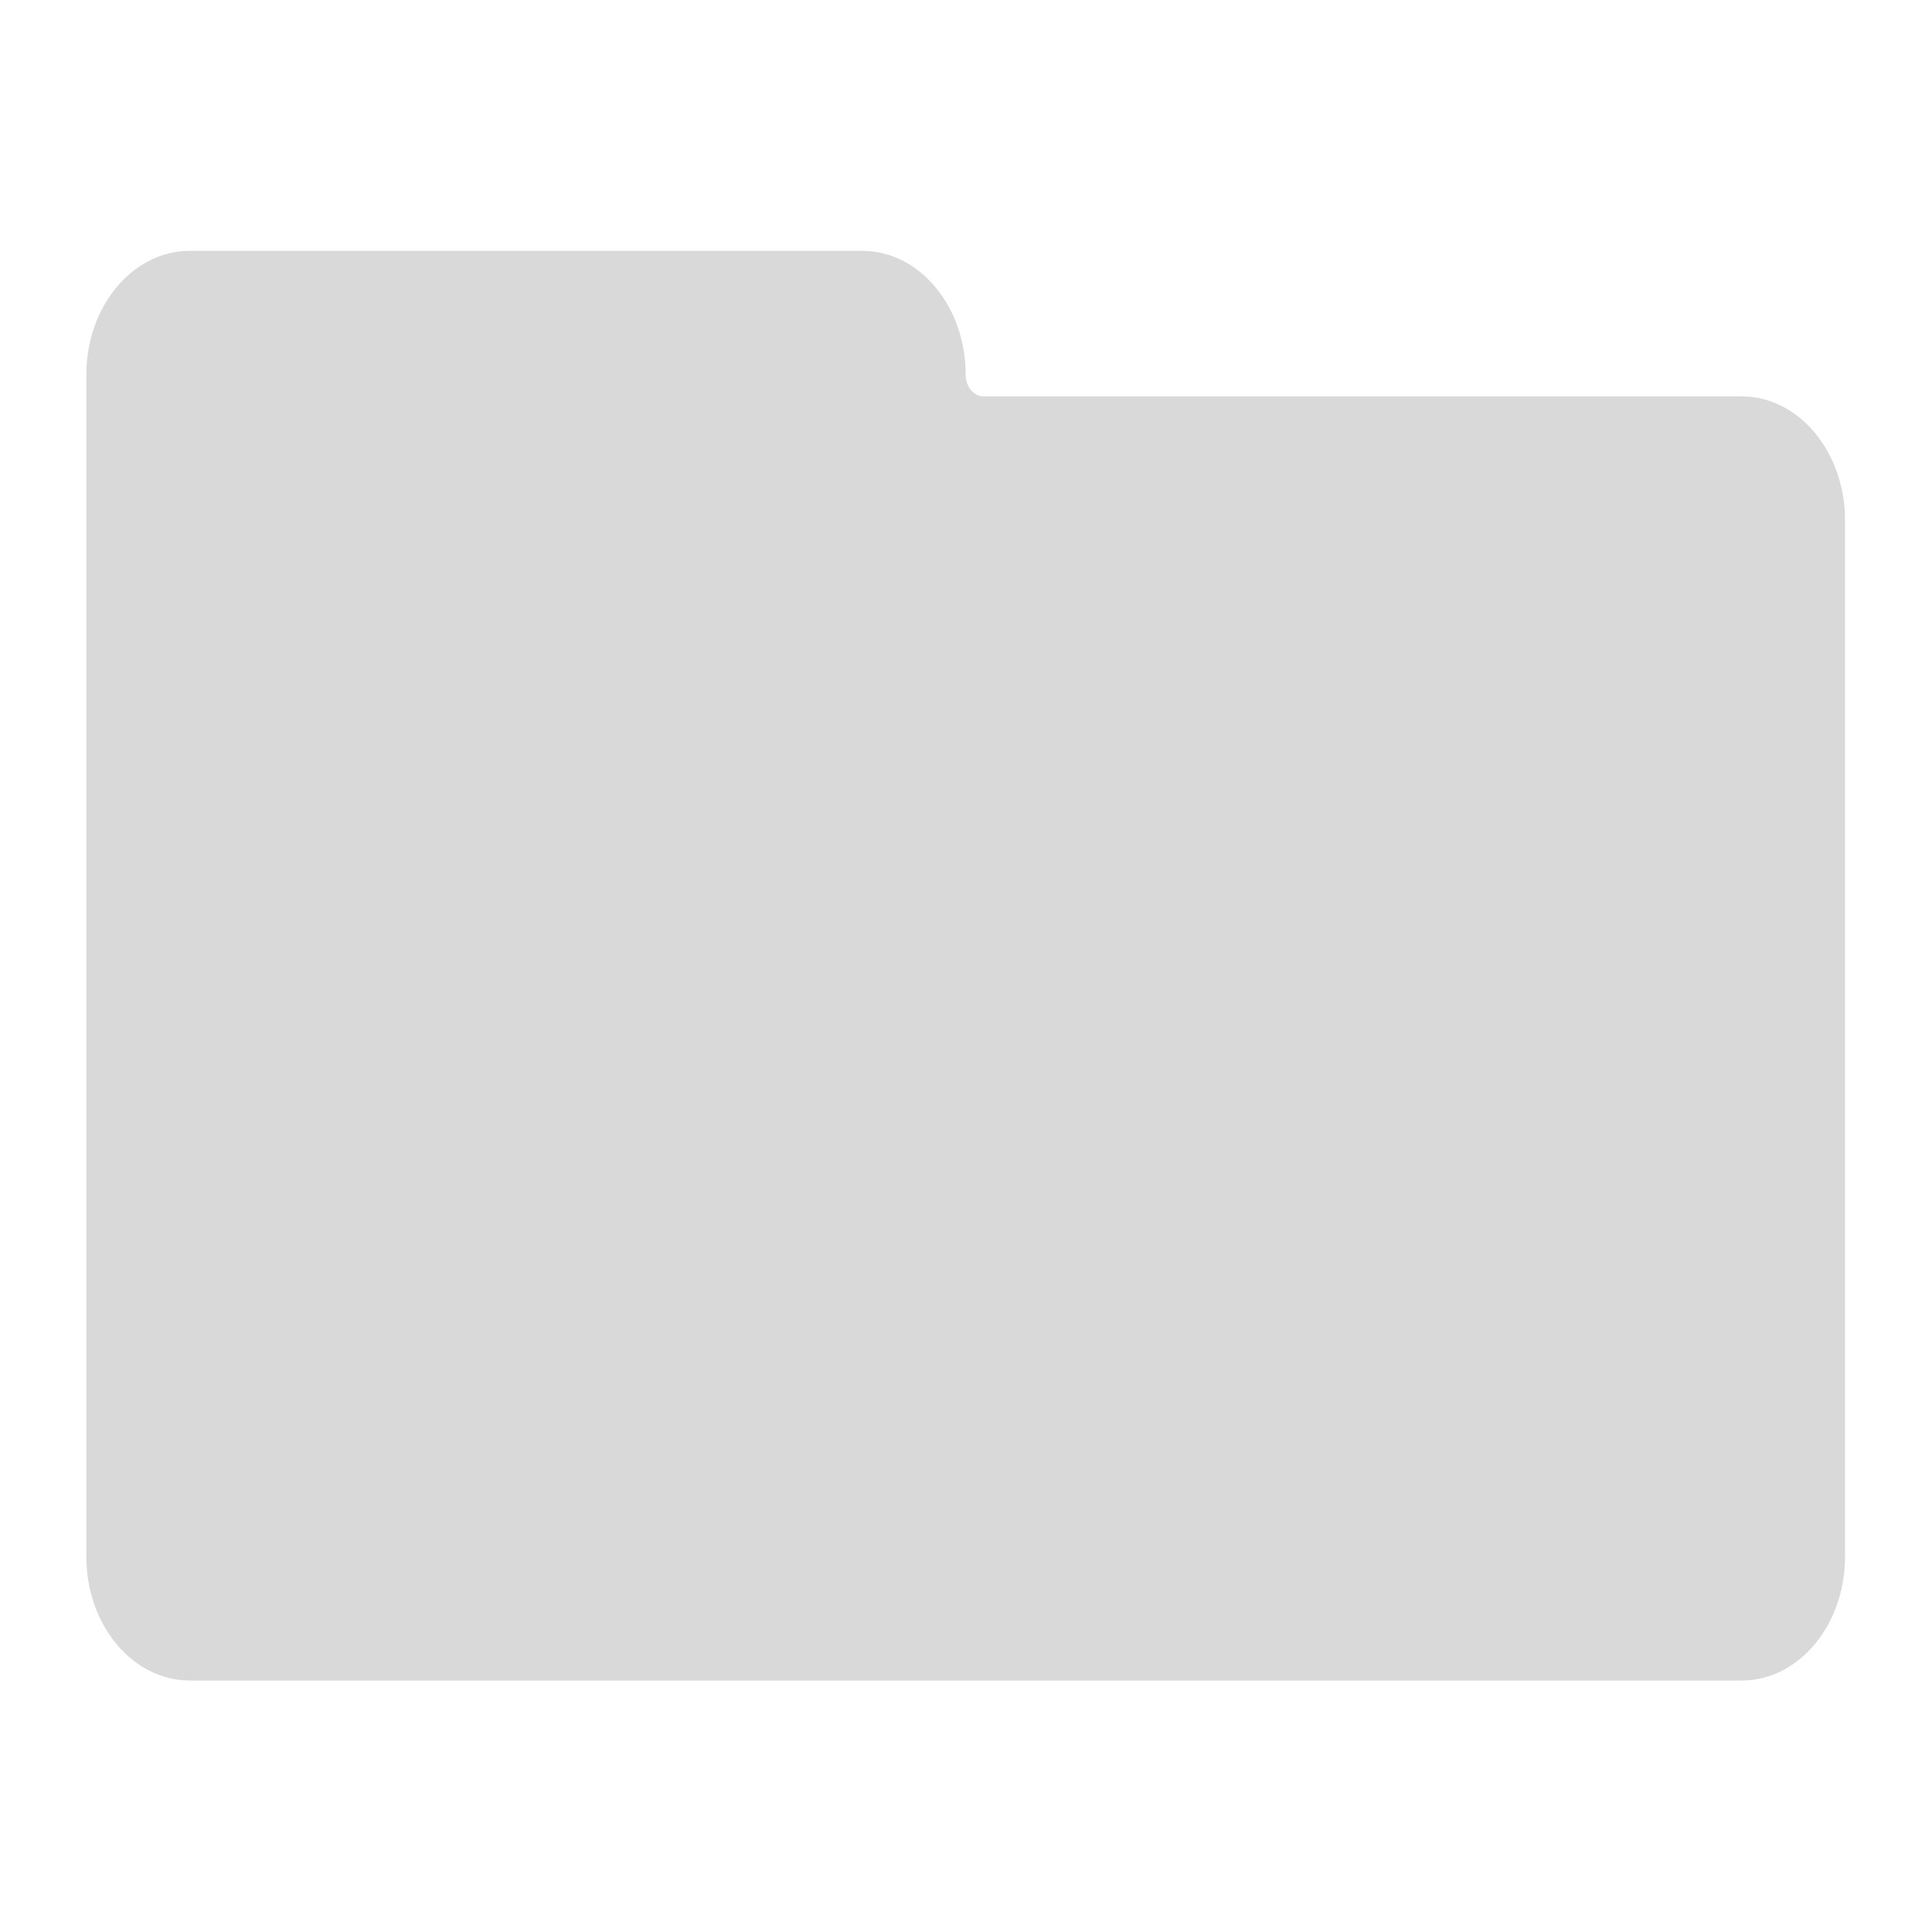
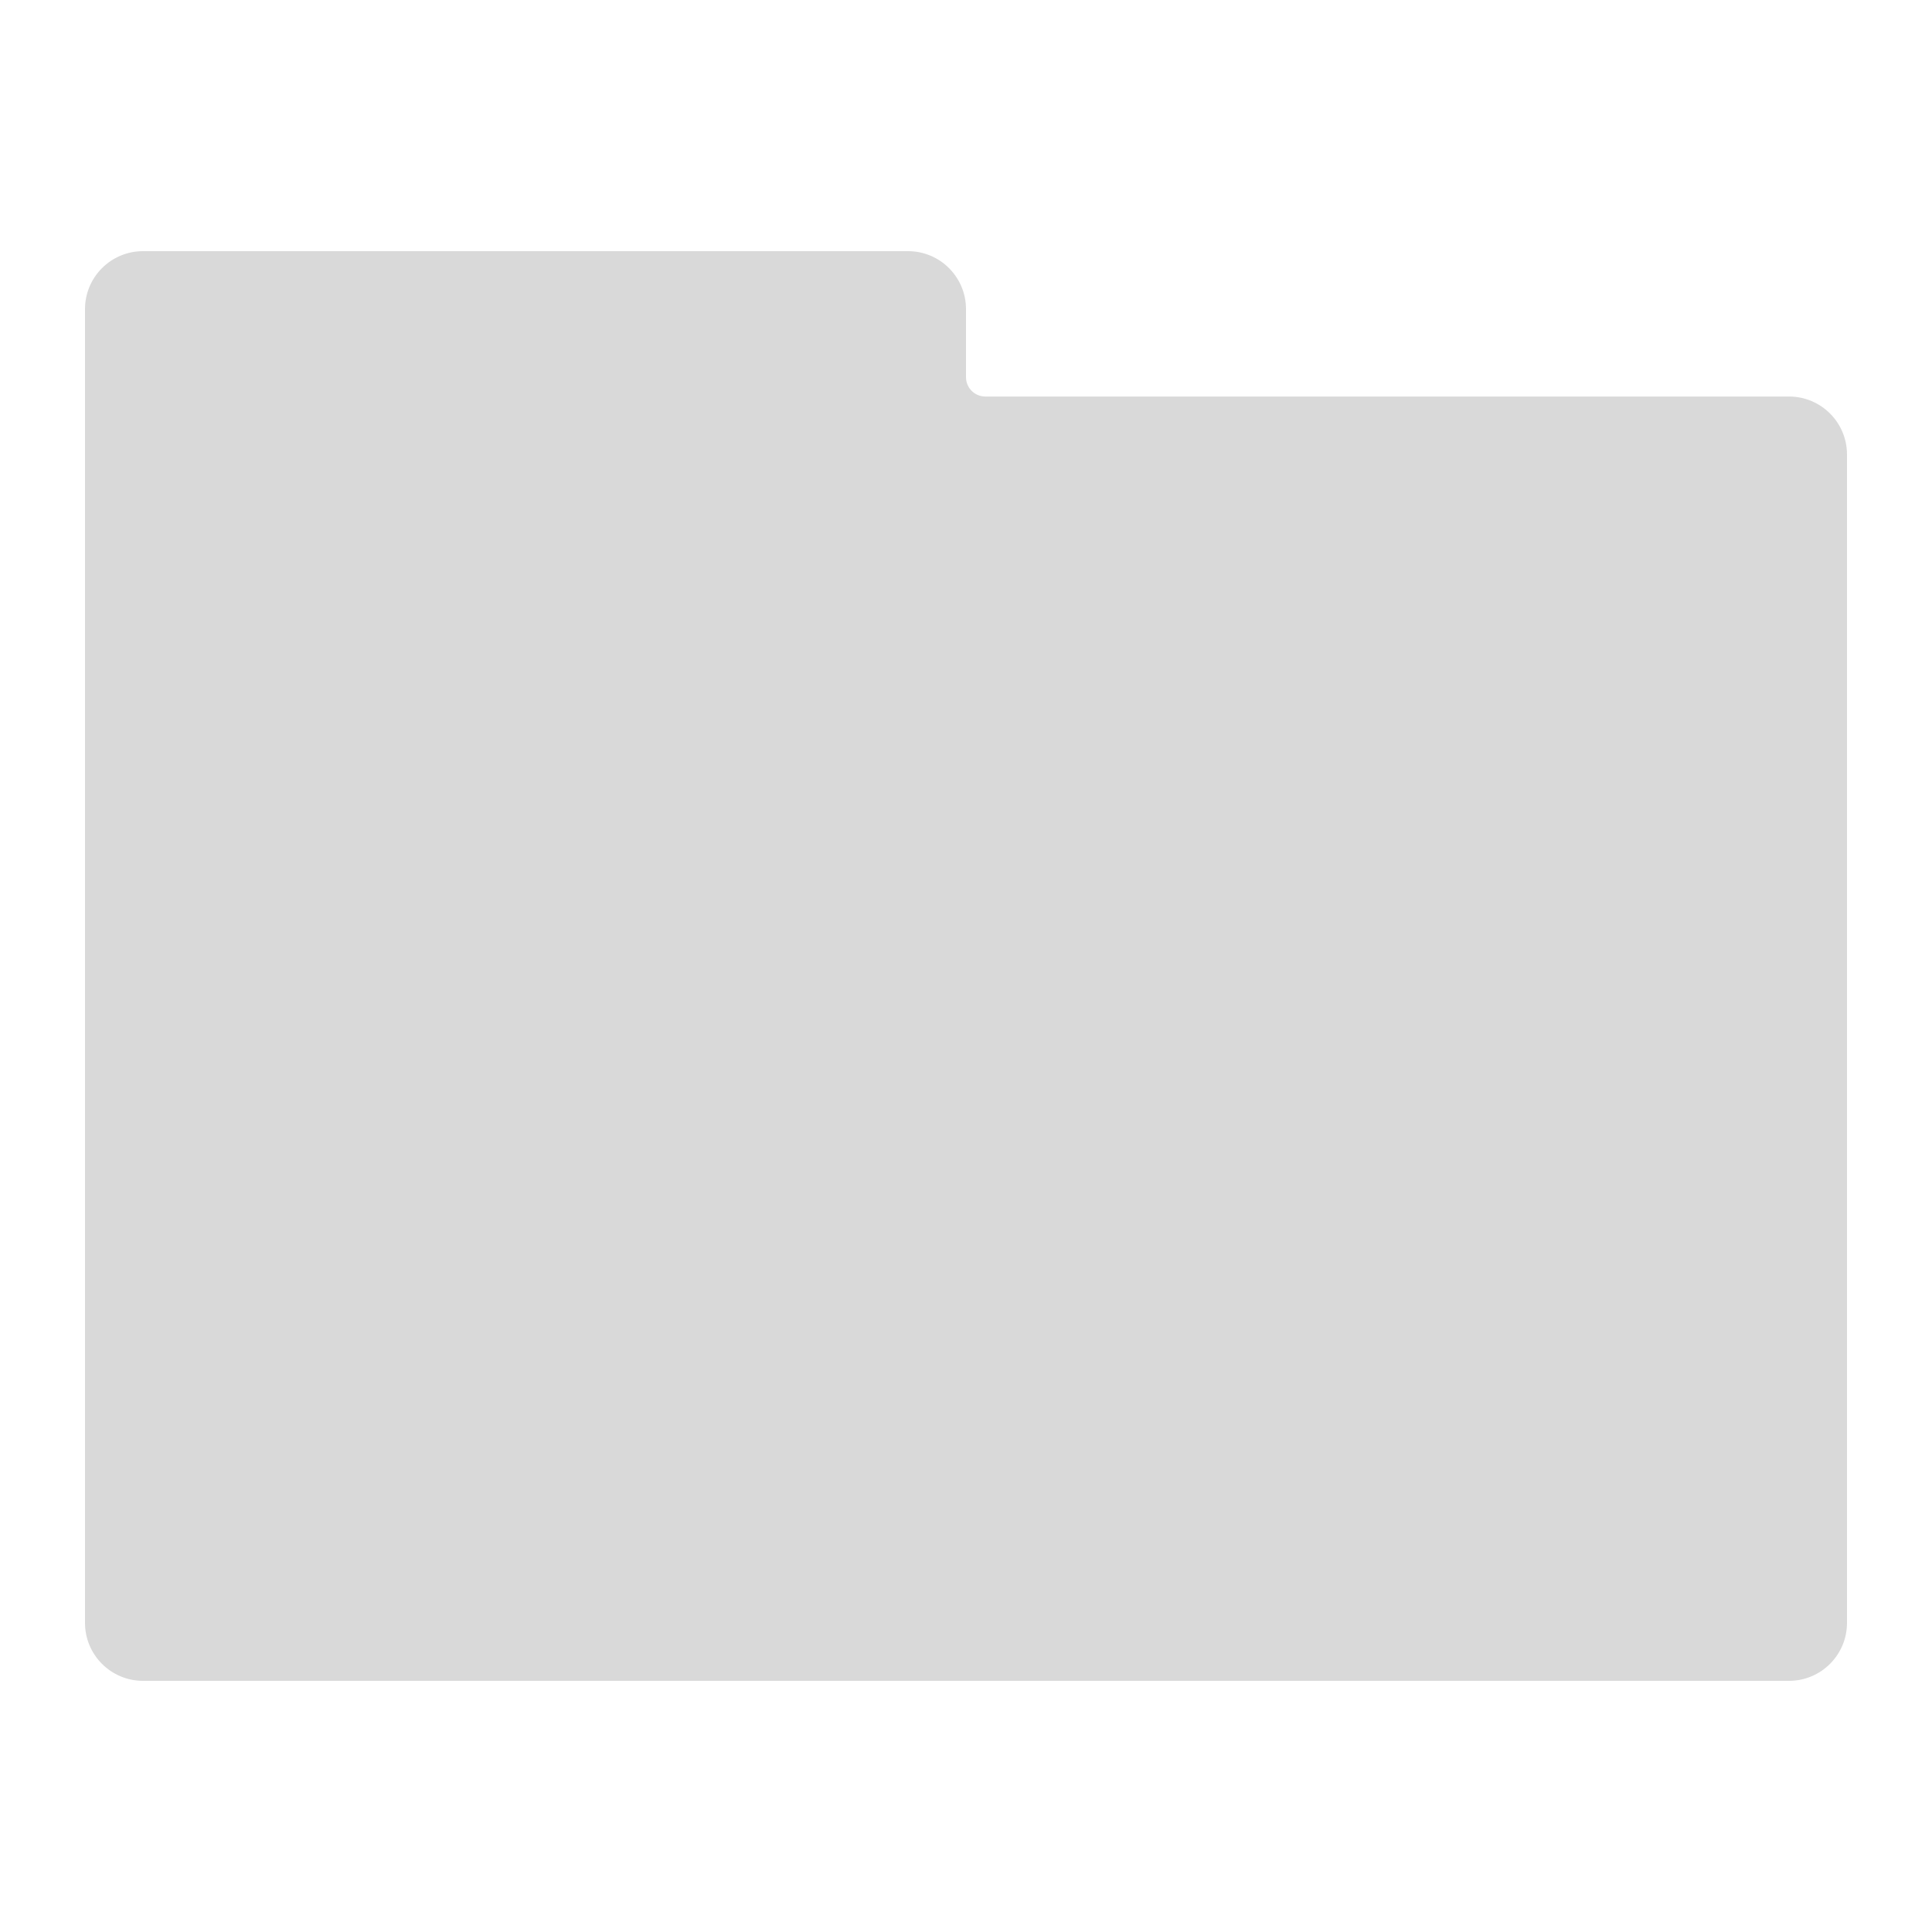
- <svg xmlns="http://www.w3.org/2000/svg" width="100%" height="100%" viewBox="0 0 2084 2084" version="1.1" xml:space="preserve" style="fill-rule:evenodd;clip-rule:evenodd;stroke-linejoin:round;stroke-miterlimit:2;">
-   <g id="Folder" transform="matrix(4.166667,0,0,4.166667,0,0)">
-     <rect x="0" y="0" width="500" height="500" style="fill:none;" />
-     <g transform="matrix(1,0,0,1,450.9038,397.3771)">
-       <g id="Layer-1">
-         <path d="M0,-294.754L-196.25,-294.754C-198.82,-294.754 -200.904,-297.254 -200.904,-300.338C-200.904,-318.062 -212.878,-332.43 -227.65,-332.43L-401.808,-332.43C-416.579,-332.43 -428.554,-318.062 -428.554,-300.338L-428.554,5.584C-428.554,23.308 -416.579,37.676 -401.808,37.676L0,37.676C14.771,37.676 26.746,23.308 26.746,5.584L26.746,-262.662C26.746,-280.386 14.771,-294.754 0,-294.754" style="fill:rgb(217,217,217);fill-rule:nonzero;" />
-       </g>
-     </g>
-   </g>
+ <svg xmlns="http://www.w3.org/2000/svg" id="Layer_1" data-name="Layer 1" viewBox="0 0 500 500">
+   <defs>
+     <style>
+       .cls-1 {
+         fill: #d9d9d9;
+       }
+     </style>
+   </defs>
+   <path class="cls-1" d="M22,80v340c0,8.28,6.72,15,15,15h426c8.28,0,15-6.72,15-15V117.62c0-8.28-6.72-15-15-15h-208c-2.76,0-5-2.24-5-5v-17.62c0-8.28-6.72-15-15-15H37c-8.28,0-15,6.72-15,15Z" />
</svg>
